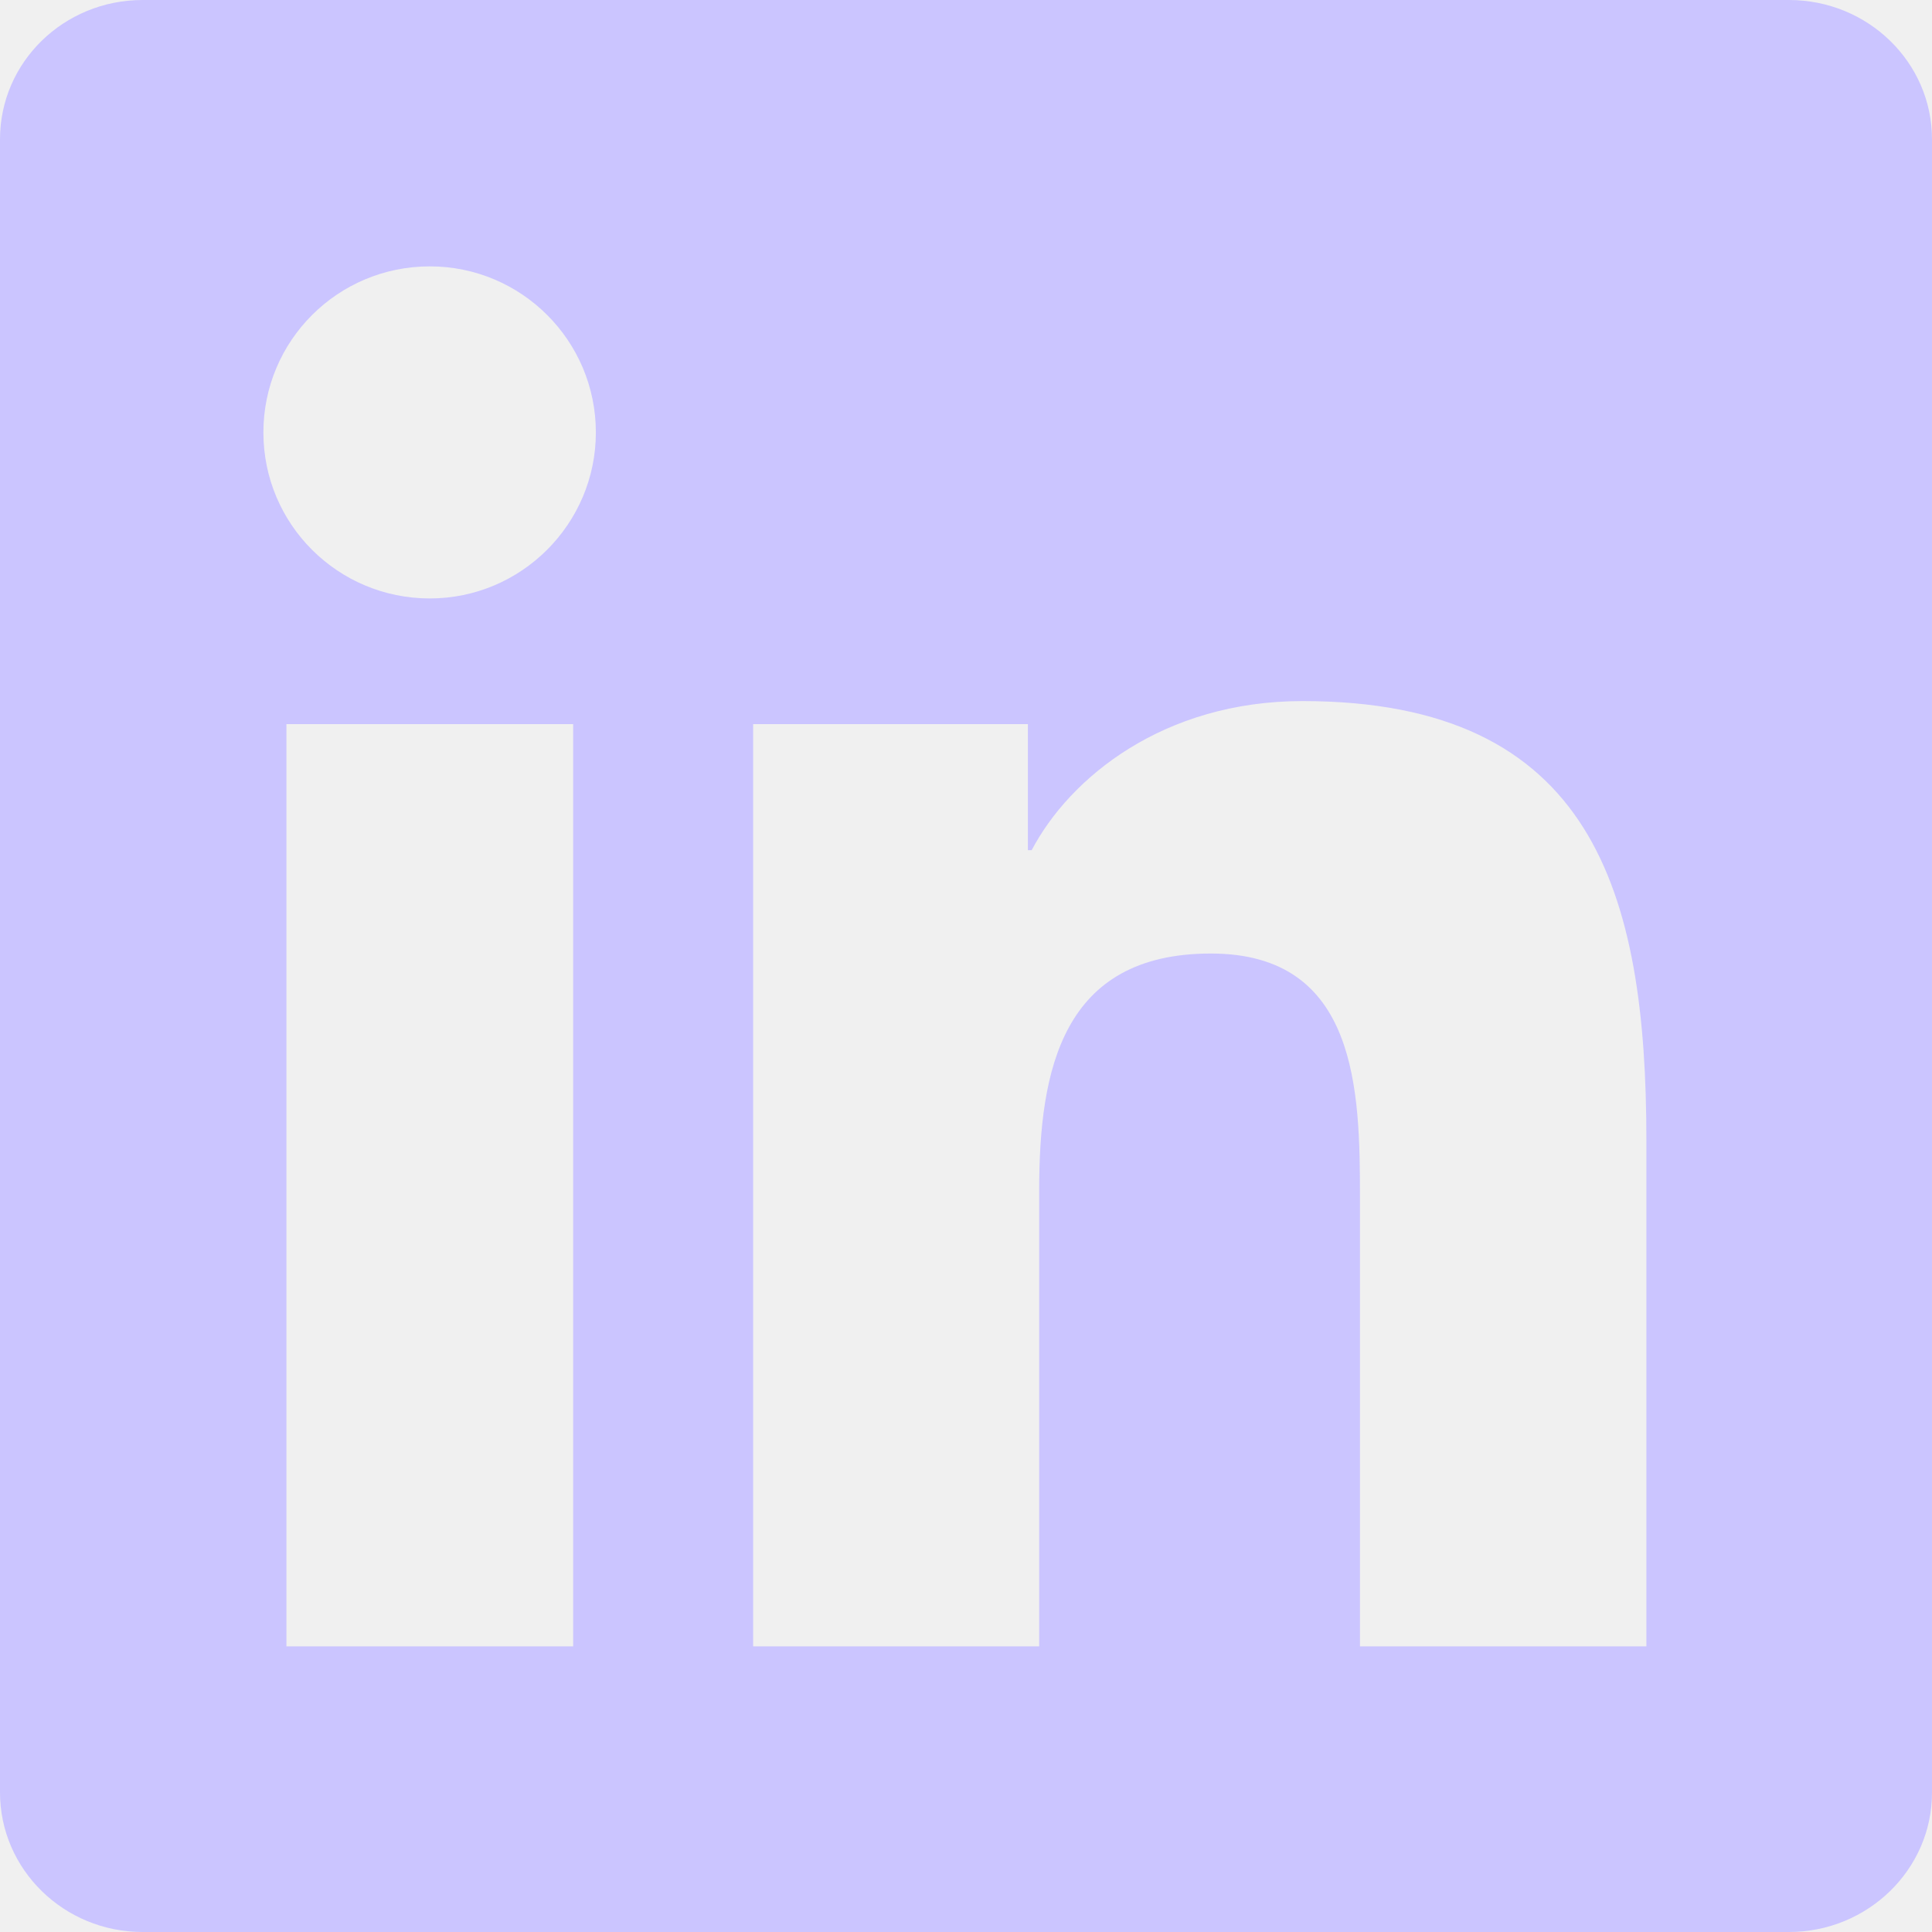
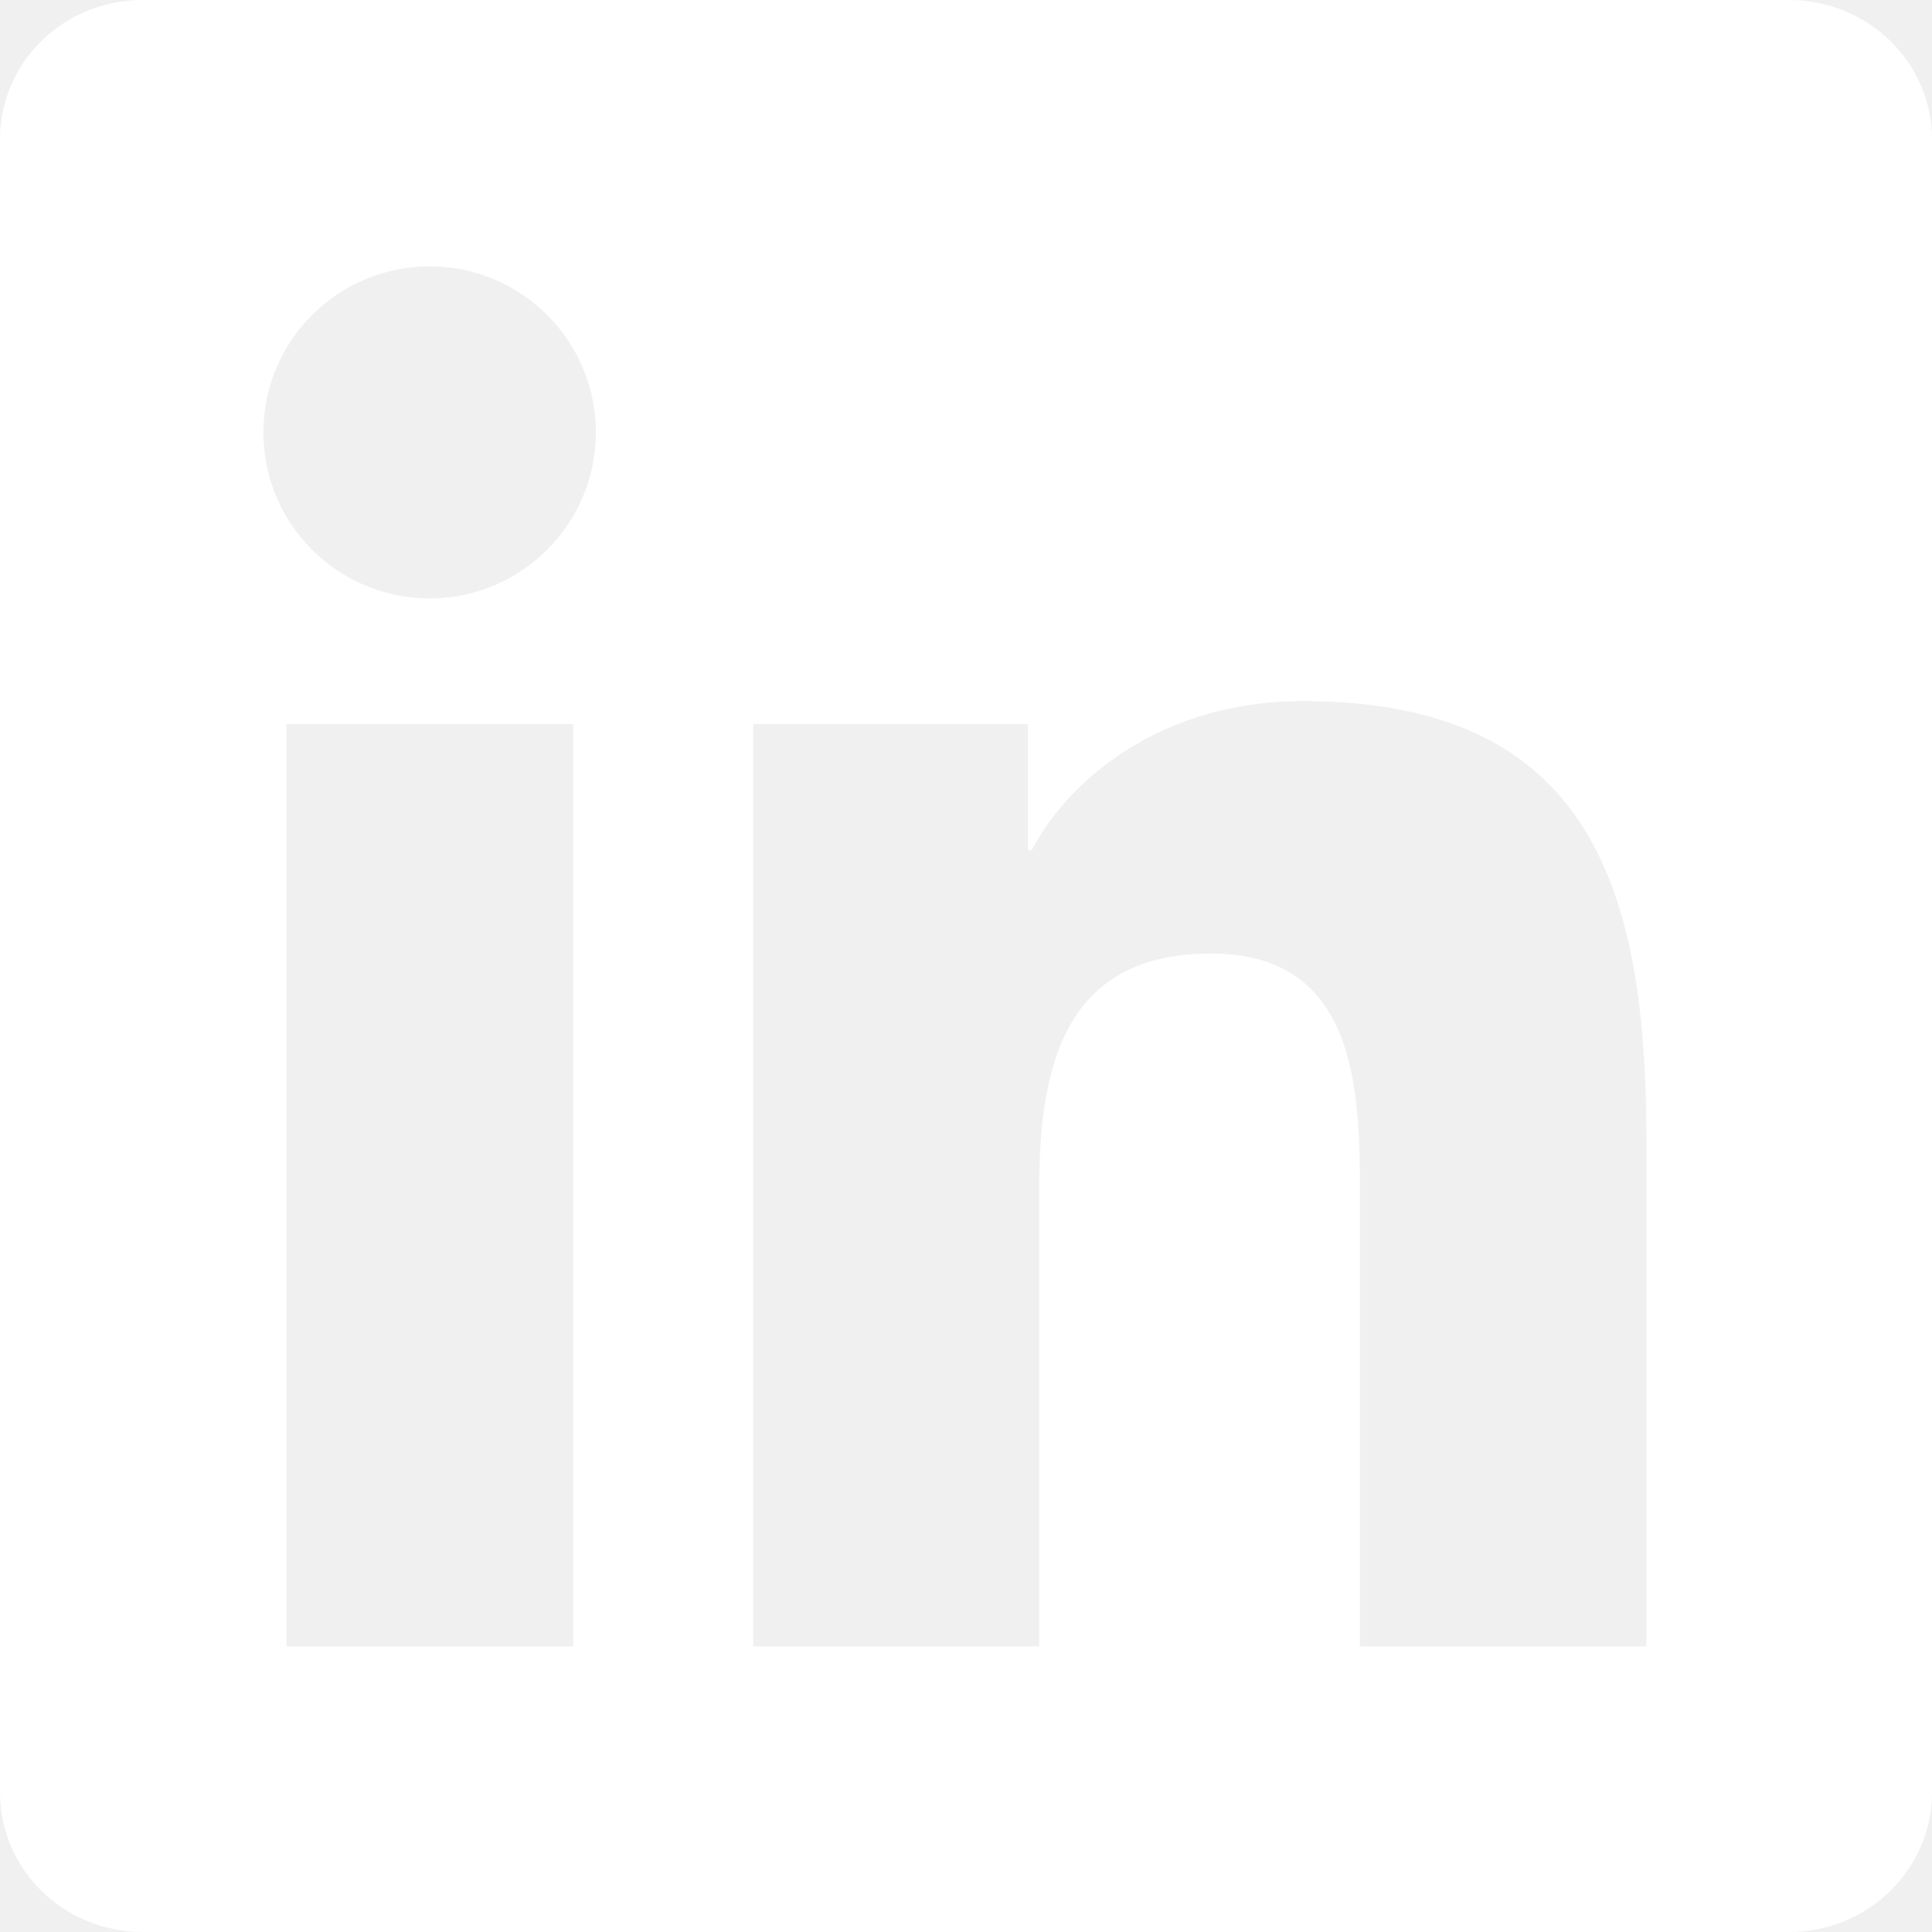
<svg xmlns="http://www.w3.org/2000/svg" width="24" height="24" viewBox="0 0 24 24" fill="none">
  <g clip-path="url(#clip0_765_16956)">
-     <path d="M22.223 0H1.772C0.792 0 0 0.773 0 1.73V22.266C0 23.222 0.792 24 1.772 24H22.223C23.203 24 24 23.222 24 22.27V1.73C24 0.773 23.203 0 22.223 0ZM7.12 20.452H3.558V8.995H7.12V20.452ZM5.339 7.434C4.195 7.434 3.272 6.511 3.272 5.372C3.272 4.233 4.195 3.309 5.339 3.309C6.478 3.309 7.402 4.233 7.402 5.372C7.402 6.506 6.478 7.434 5.339 7.434ZM20.452 20.452H16.894V14.883C16.894 13.556 16.87 11.845 15.042 11.845C13.191 11.845 12.909 13.294 12.909 14.789V20.452H9.356V8.995H12.769V10.561H12.816C13.289 9.661 14.452 8.709 16.181 8.709C19.786 8.709 20.452 11.081 20.452 14.166V20.452Z" fill="#CBC5FF" />
+     <path d="M22.223 0H1.772C0.792 0 0 0.773 0 1.73V22.266C0 23.222 0.792 24 1.772 24H22.223C23.203 24 24 23.222 24 22.27V1.73C24 0.773 23.203 0 22.223 0ZM7.12 20.452H3.558V8.995H7.12V20.452ZM5.339 7.434C4.195 7.434 3.272 6.511 3.272 5.372C3.272 4.233 4.195 3.309 5.339 3.309C6.478 3.309 7.402 4.233 7.402 5.372C7.402 6.506 6.478 7.434 5.339 7.434ZM20.452 20.452H16.894V14.883C16.894 13.556 16.87 11.845 15.042 11.845C13.191 11.845 12.909 13.294 12.909 14.789V20.452H9.356V8.995H12.769V10.561H12.816C13.289 9.661 14.452 8.709 16.181 8.709C19.786 8.709 20.452 11.081 20.452 14.166V20.452Z" fill="#FFFFFF" />
  </g>
  <defs>
    <clipPath id="clip0_765_16956">
      <rect width="24" height="24" fill="white" />
    </clipPath>
  </defs>
</svg>
